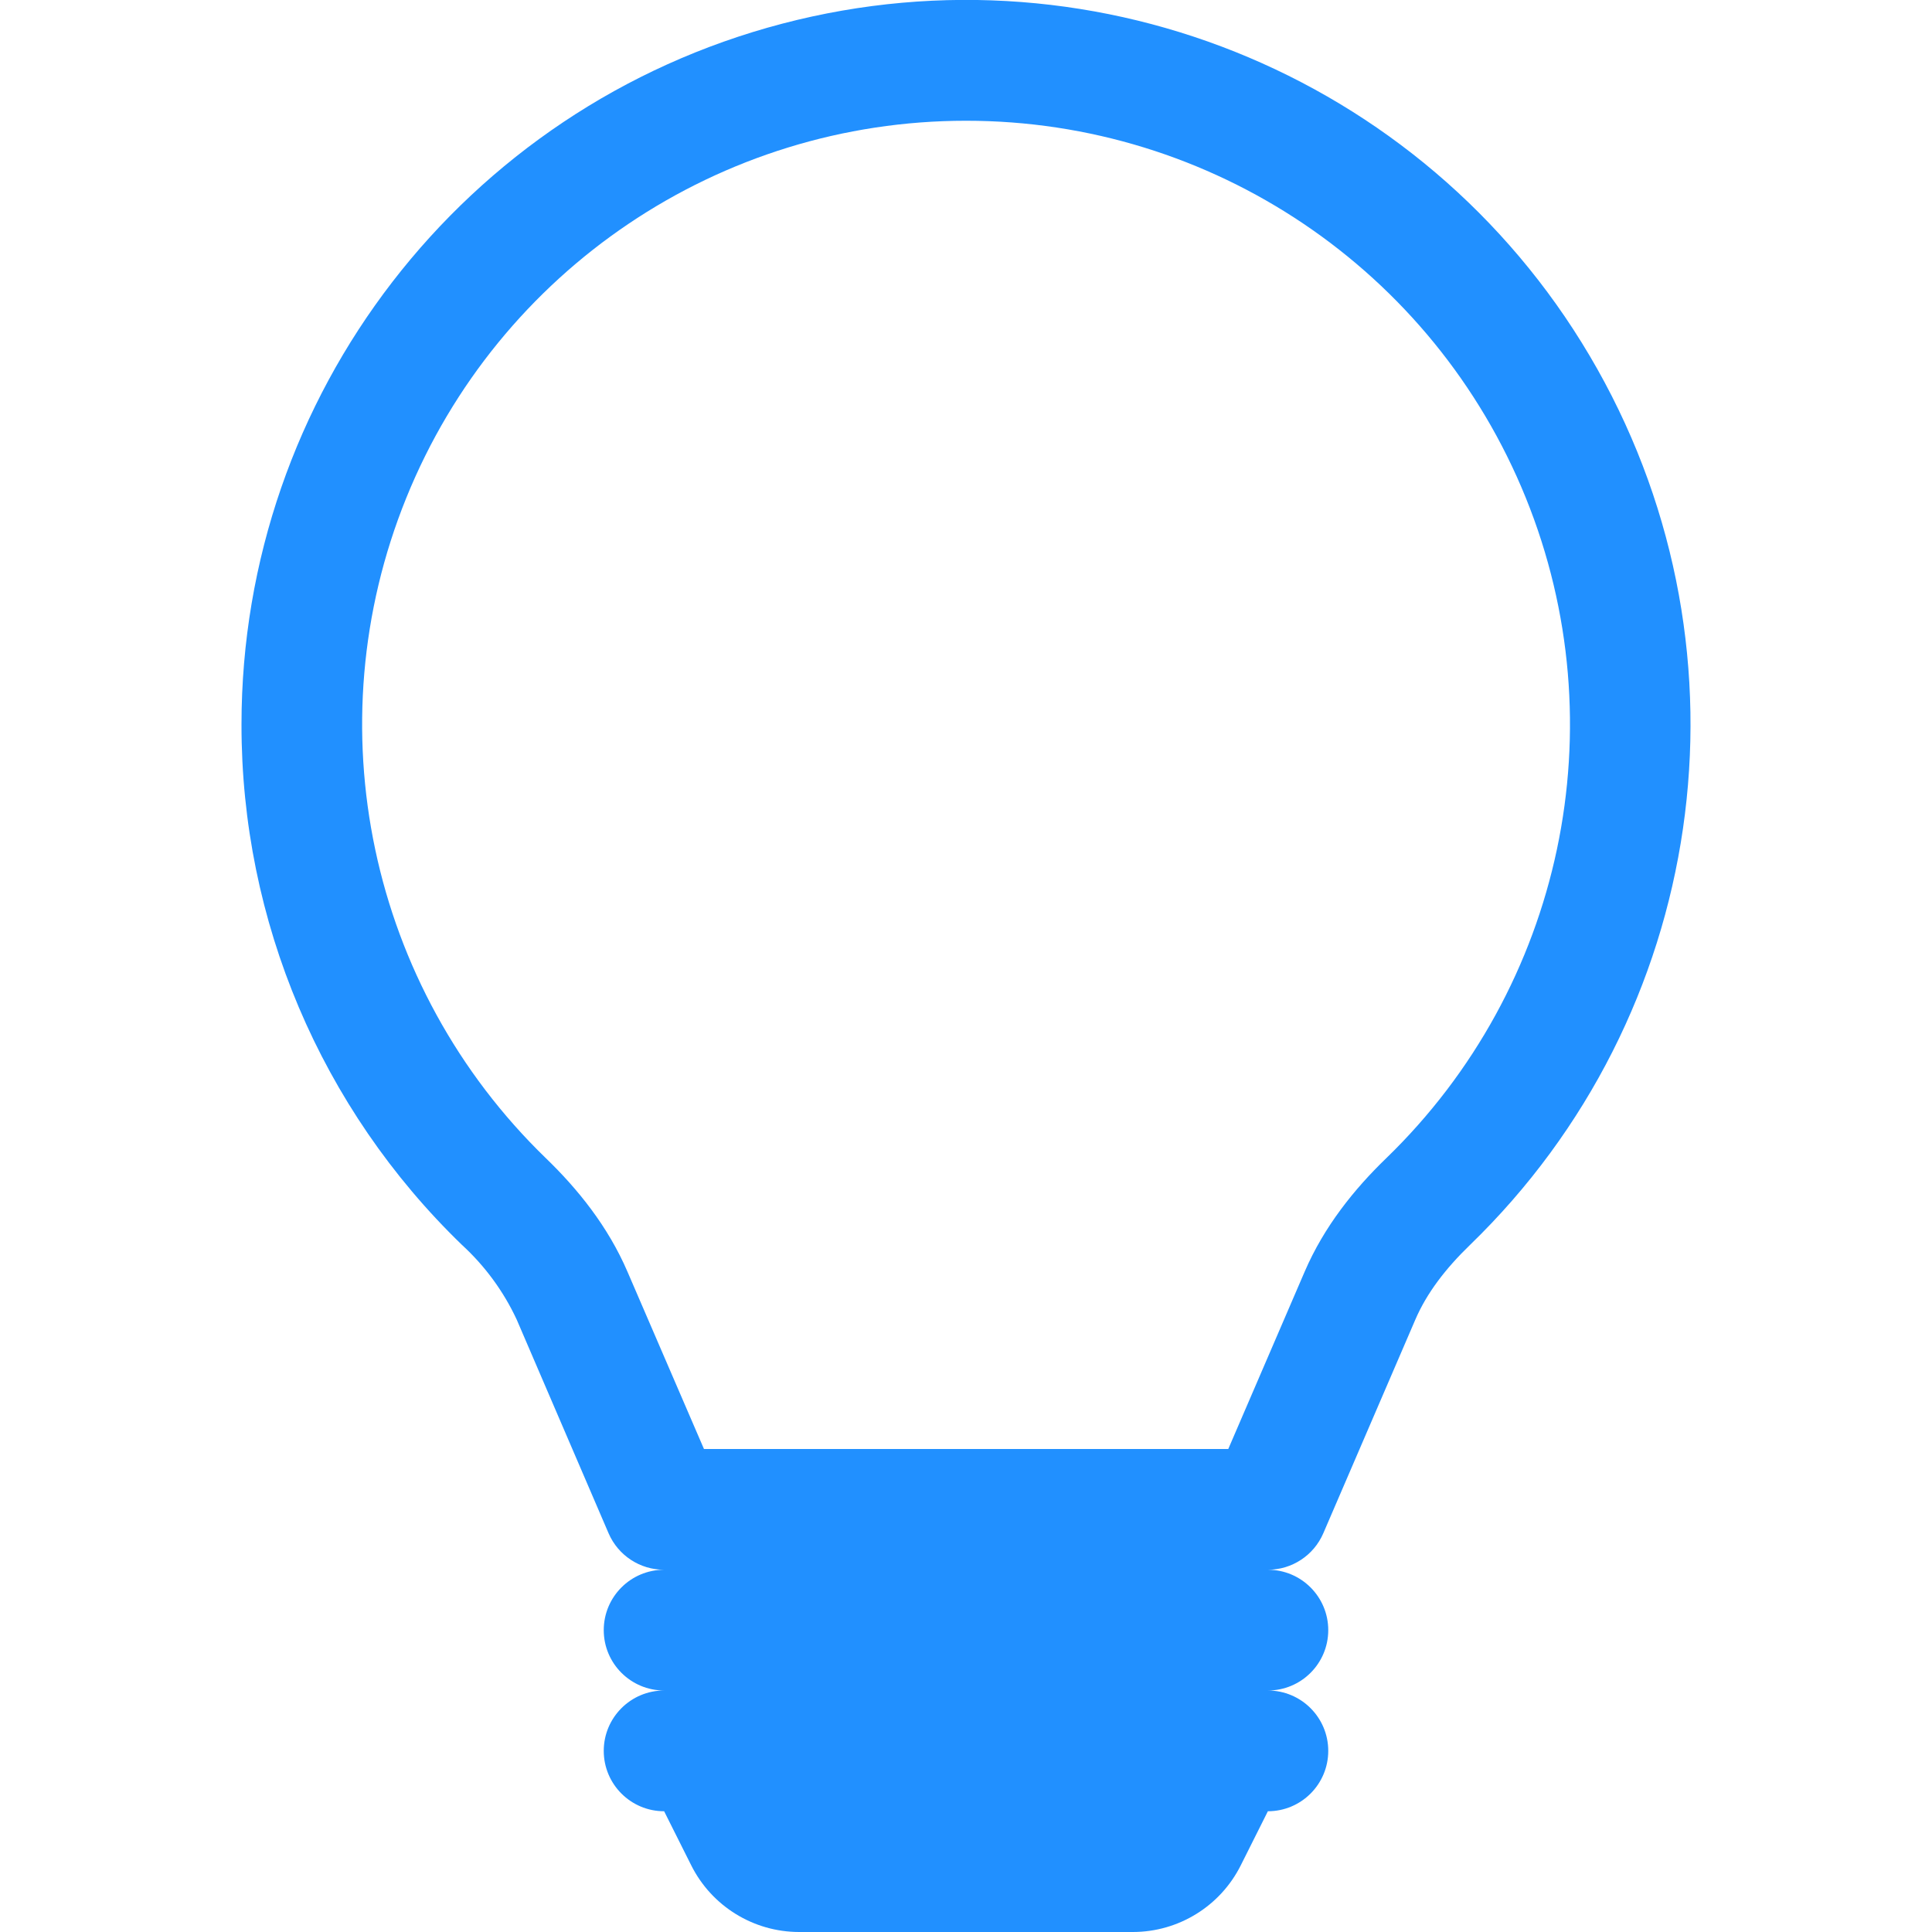
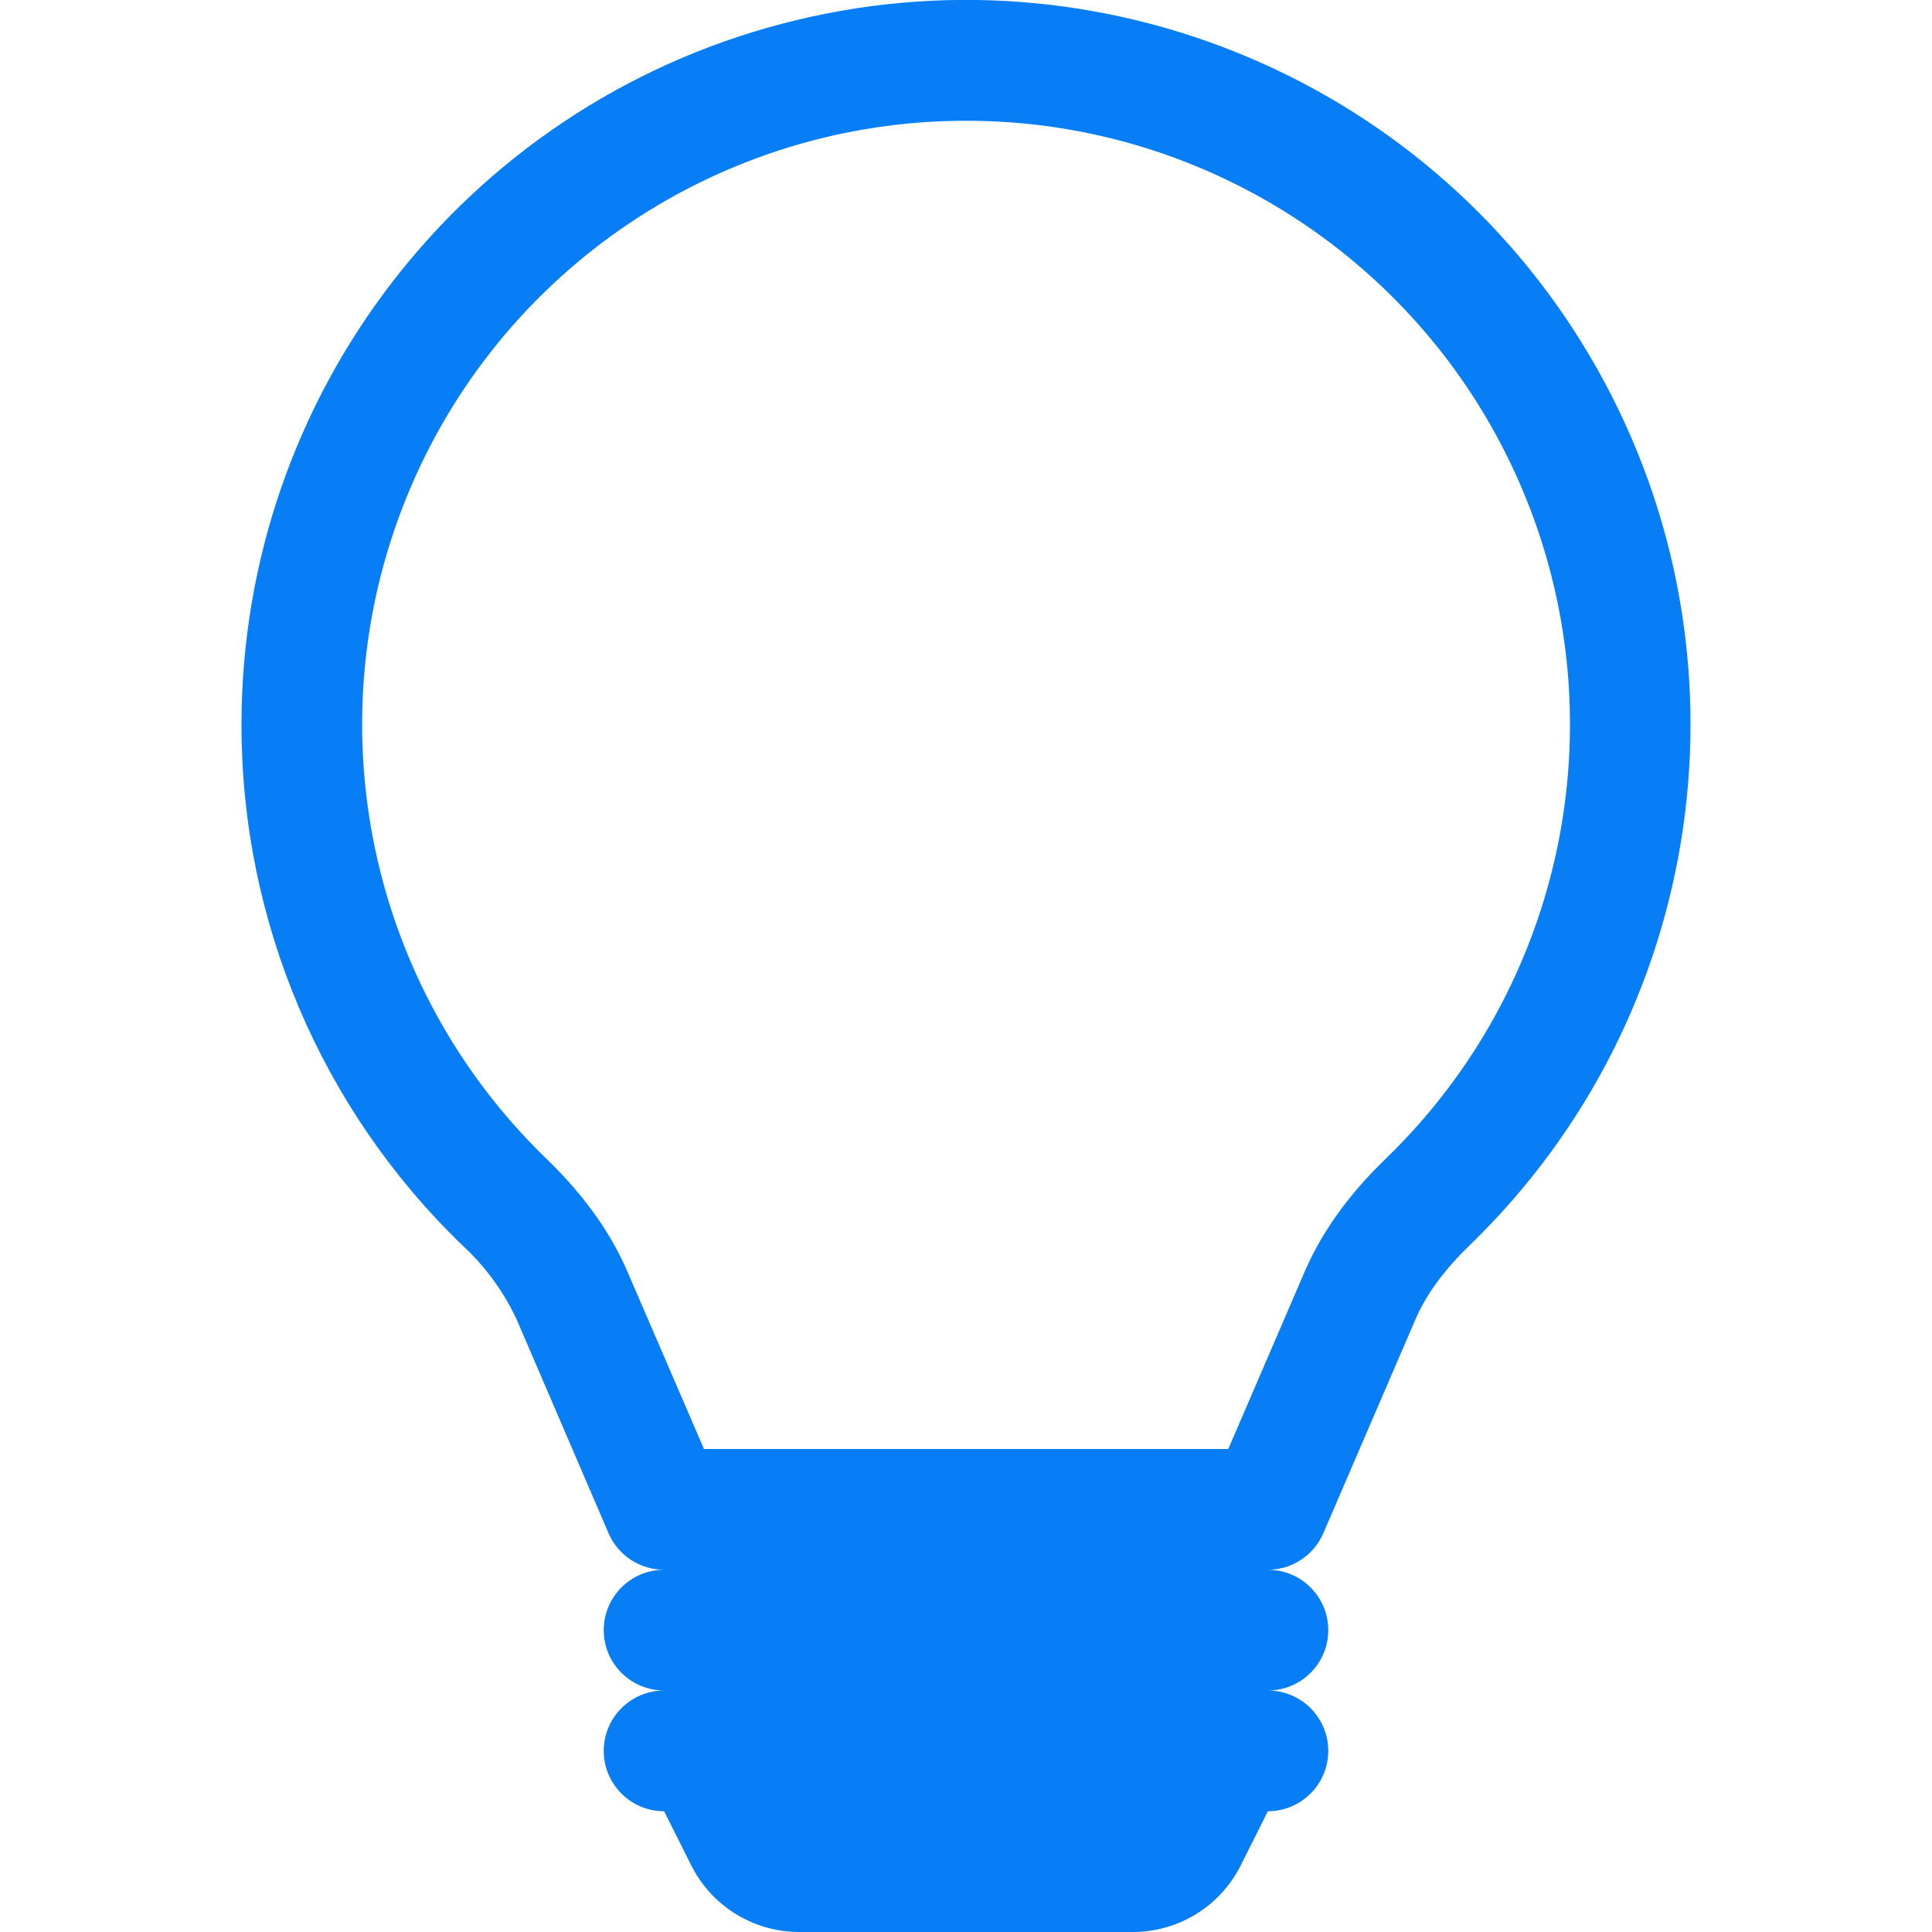
- <svg xmlns="http://www.w3.org/2000/svg" width="16" height="16" fill="#2190FF" class="bi bi-lightbulb" viewBox="0 0 16 16">
+ <svg xmlns="http://www.w3.org/2000/svg" width="16" height="16" fill="#077ef6" class="bi bi-lightbulb" viewBox="0 0 16 16">
  <path d="M2 6a6 6 0 1 1 10.174 4.31c-.203.196-.359.4-.453.619l-.762 1.769A.5.5 0 0 1 10.5 13a.5.5 0 0 1 0 1 .5.5 0 0 1 0 1l-.224.447a1 1 0 0 1-.894.553H6.618a1 1 0 0 1-.894-.553L5.5 15a.5.5 0 0 1 0-1 .5.5 0 0 1 0-1 .5.5 0 0 1-.46-.302l-.761-1.77a1.964 1.964 0 0 0-.453-.618A5.984 5.984 0 0 1 2 6zm6-5a5 5 0 0 0-3.479 8.592c.263.254.514.564.676.941L5.83 12h4.342l.632-1.467c.162-.377.413-.687.676-.941A5 5 0 0 0 8 1z" />
</svg>
